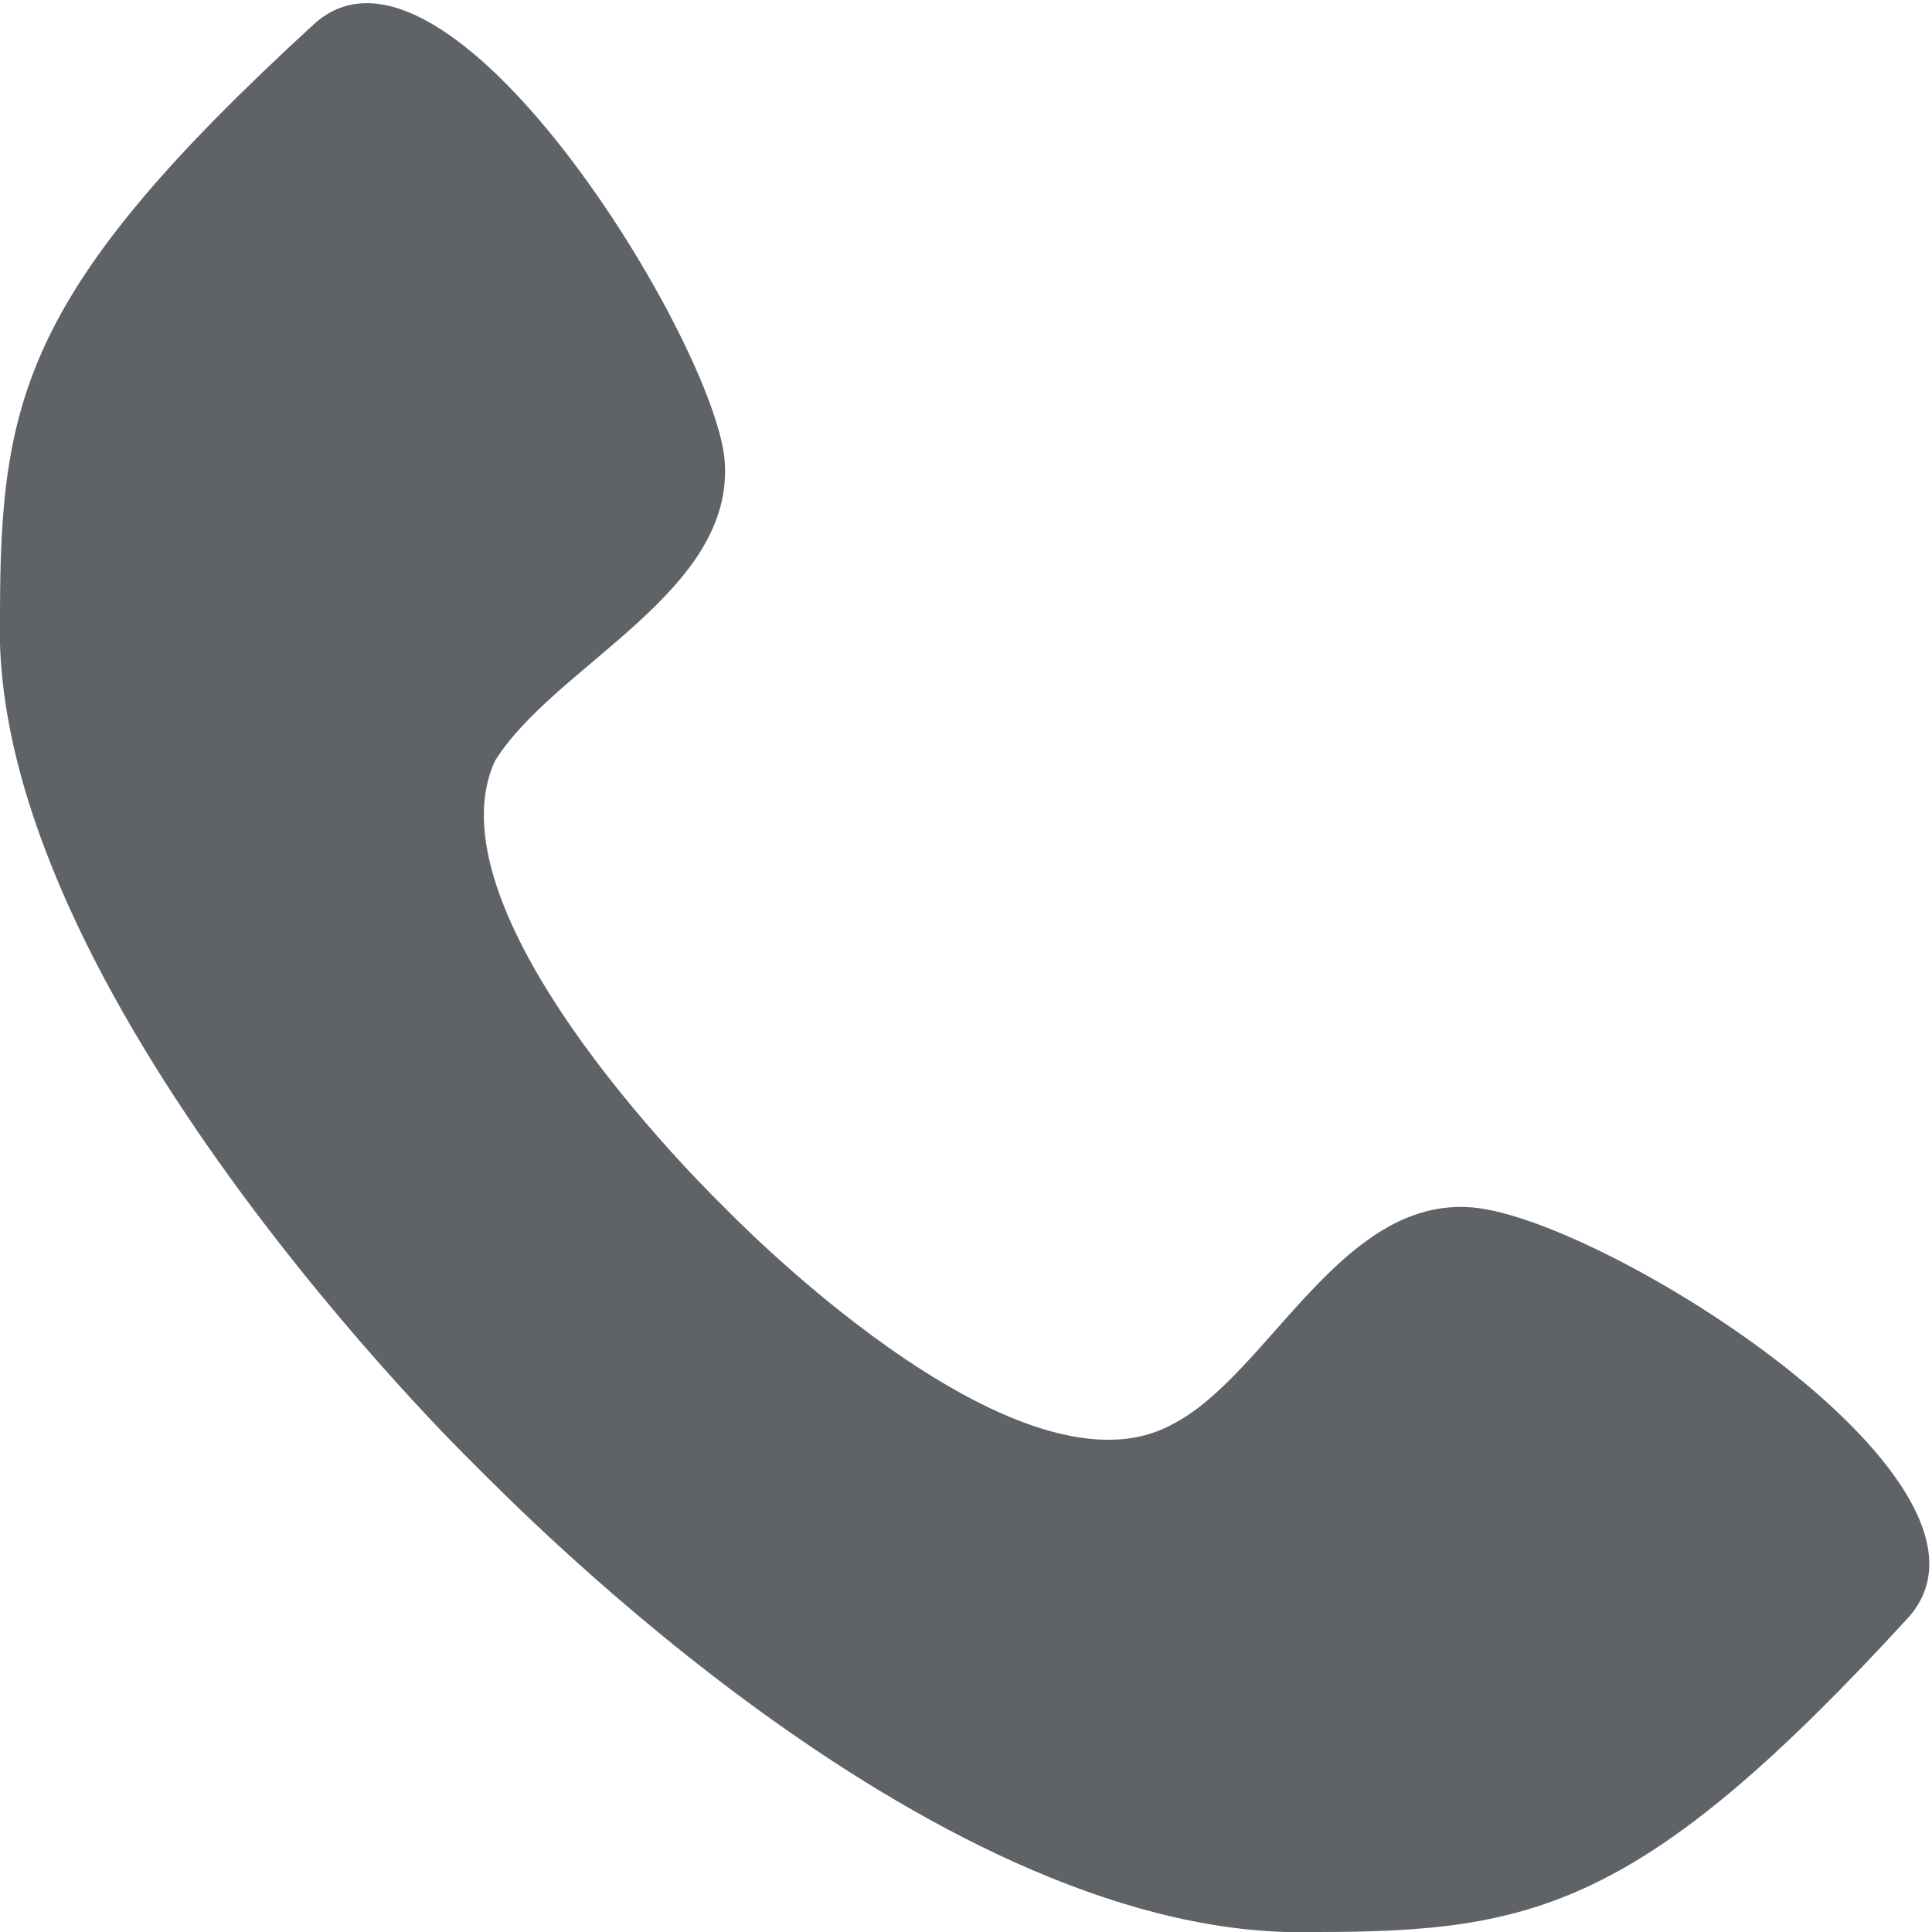
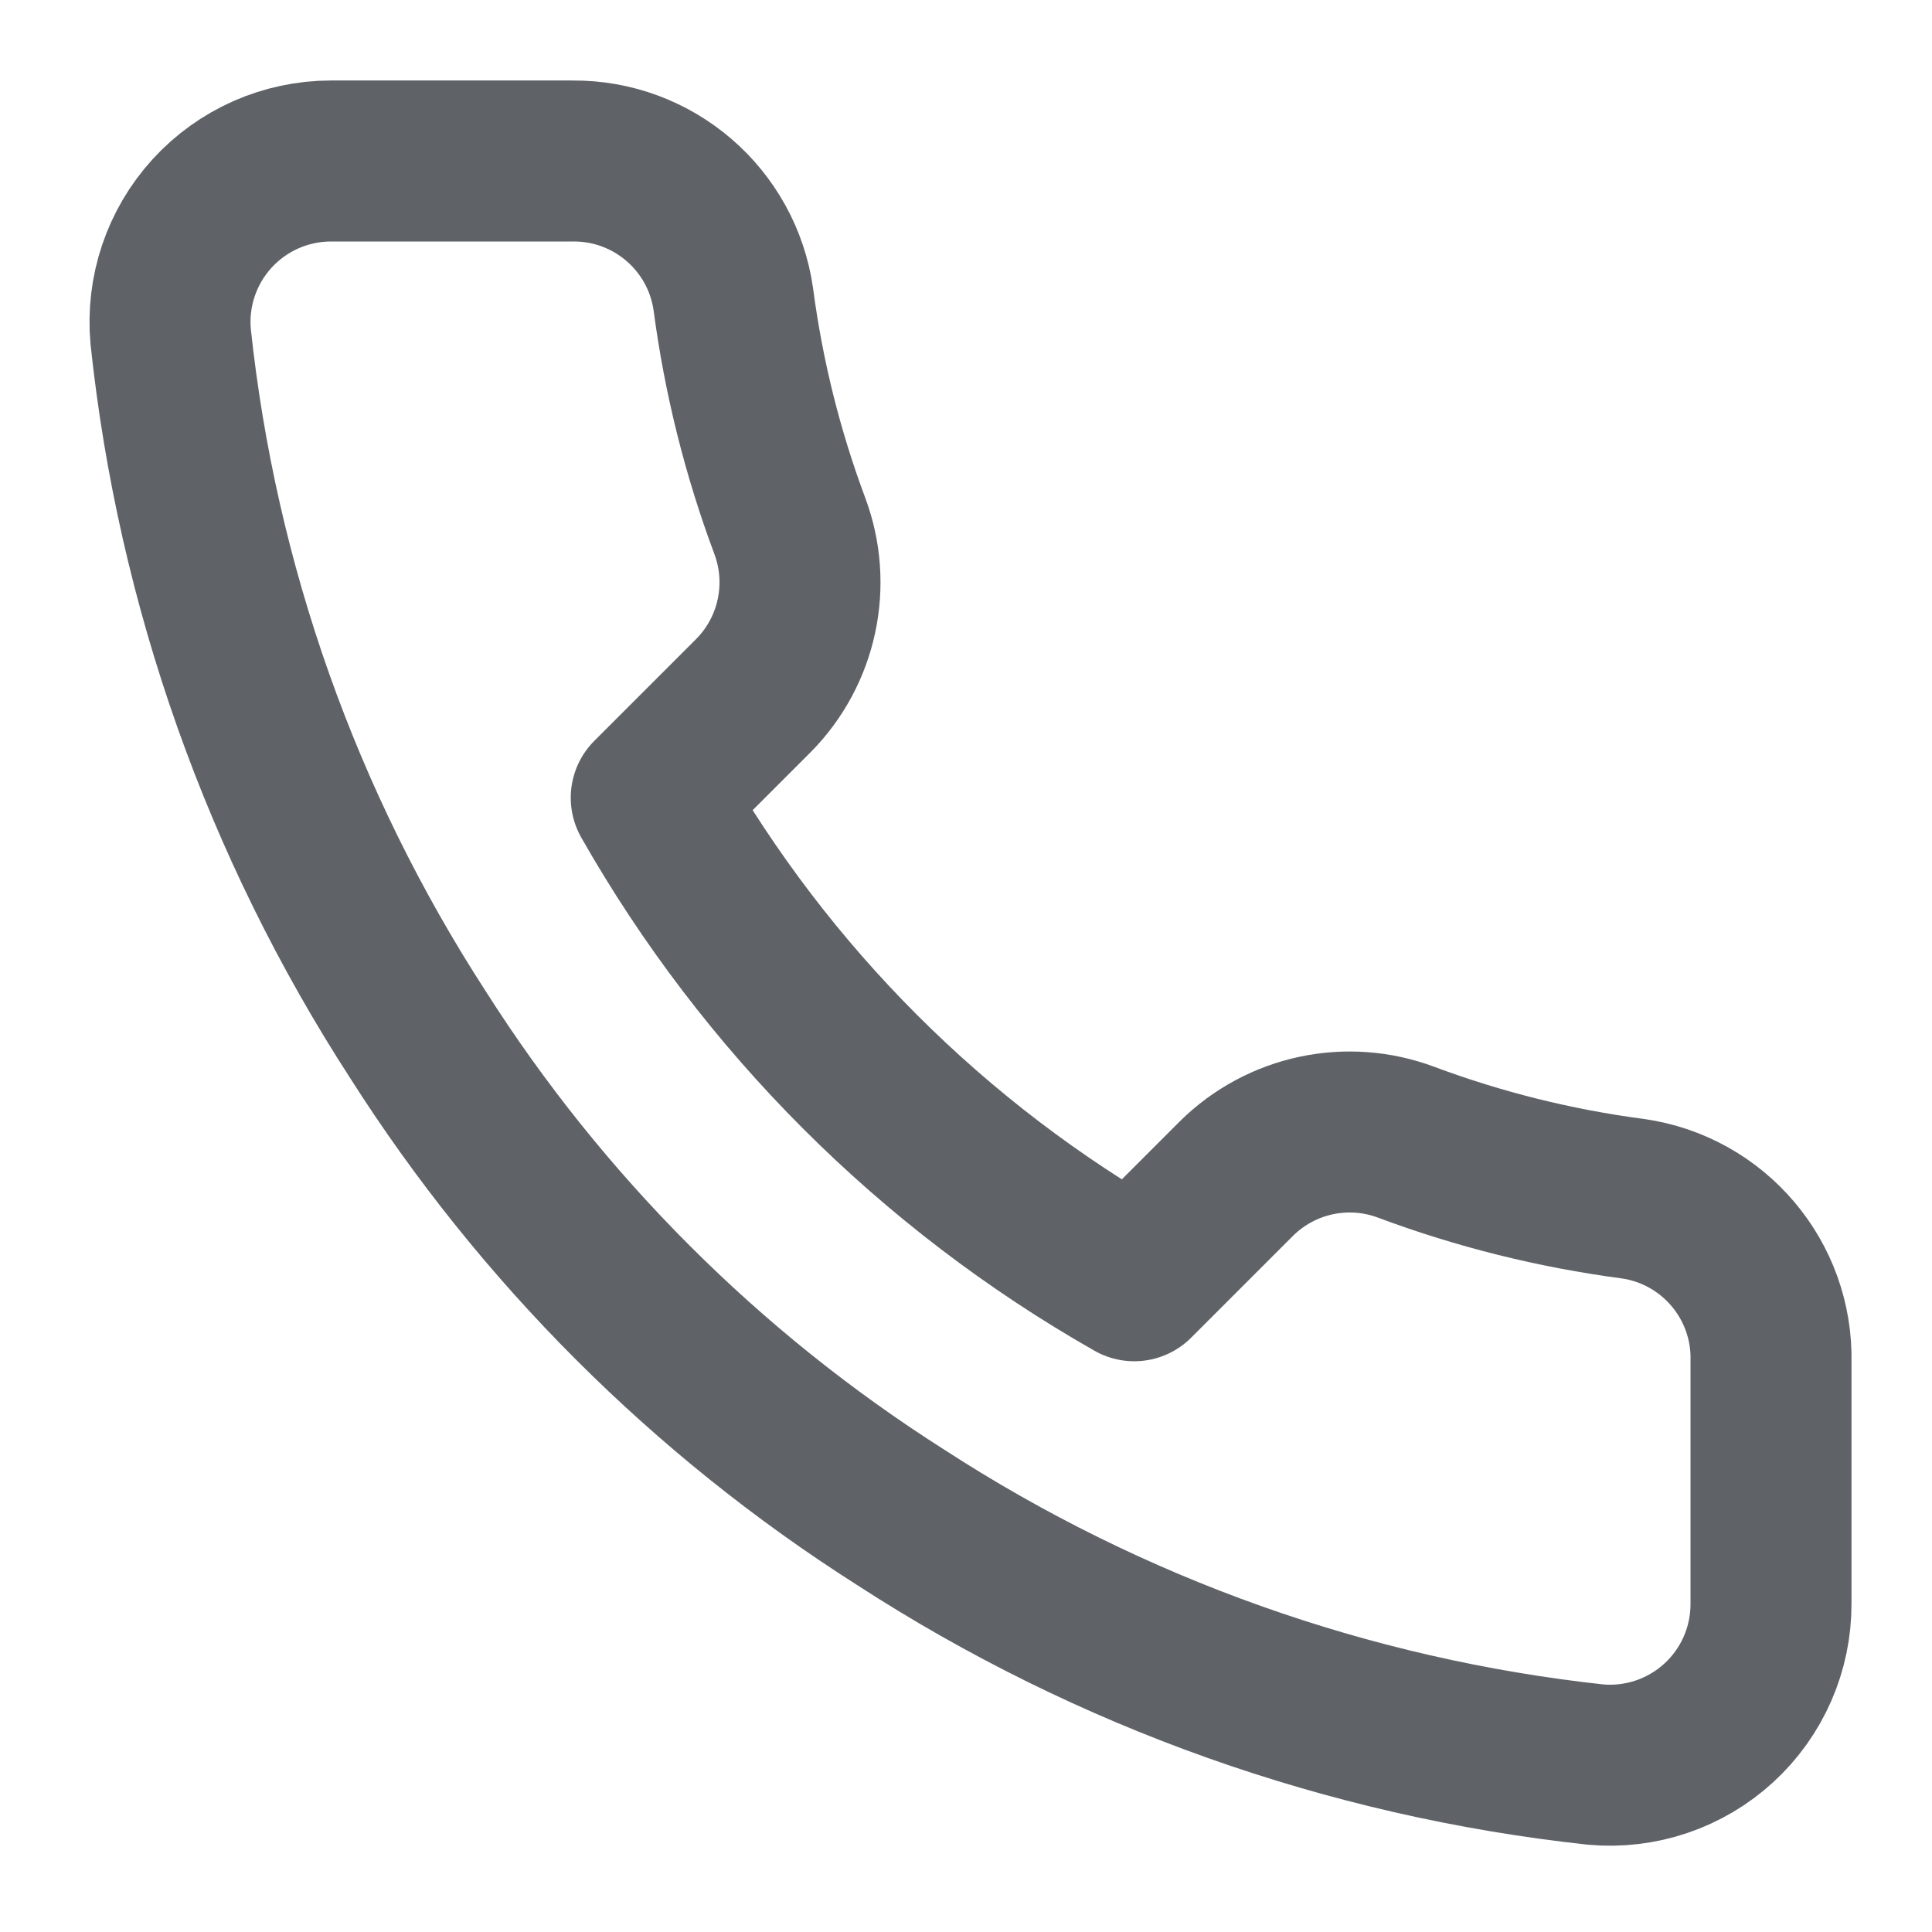
- <svg xmlns="http://www.w3.org/2000/svg" version="1.1" viewBox="0 0 16 16" preserveAspectRatio="xMidYMid meet" style="width: 200px; height: 200px; transform-origin: 50% 50% 0px; transform: scaleX(1) scaleY(1) rotate(0deg);">
-   <path fill="#5F6368" d="M12.2 10c-1.1-0.1-1.7 1.4-2.5 1.8-1.3 0.7-3.7-1.8-3.7-1.8s-2.5-2.4-1.9-3.7c0.5-0.8 2-1.4 1.9-2.5-0.1-1-2.3-4.6-3.4-3.6-2.4 2.2-2.6 3.1-2.6 4.9-0.1 3.1 3.9 7 3.9 7 0.4 0.4 3.9 4 7 3.9 1.8 0 2.7-0.2 4.9-2.6 1-1.1-2.5-3.3-3.6-3.4z" style="fill:#5F6368;stroke:none" stroke="none" />
+ <svg xmlns="http://www.w3.org/2000/svg" viewBox="0 0 24 24" fill="none" stroke="currentColor" stroke-width="2" stroke-linecap="round" stroke-linejoin="round" preserveAspectRatio="xMidYMid meet" style="width: 200px; height: 200px; transform-origin: 50% 50% 0px; transform: scaleX(1) scaleY(1) rotate(0deg);">
+   <path d="M22 16.92v3a2 2 0 0 1-2.18 2 19.79 19.79 0 0 1-8.63-3.07 19.5 19.5 0 0 1-6-6 19.79 19.79 0 0 1-3.07-8.67A2 2 0 0 1 4.11 2h3a2 2 0 0 1 2 1.72 12.84 12.84 0 0 0 .7 2.81 2 2 0 0 1-.45 2.11L8.09 9.91a16 16 0 0 0 6 6l1.27-1.27a2 2 0 0 1 2.11-.45 12.84 12.84 0 0 0 2.81.7A2 2 0 0 1 22 16.92z" fill="none" style="fill:none;stroke:#5F6368" stroke="#5F6368" />
</svg>
